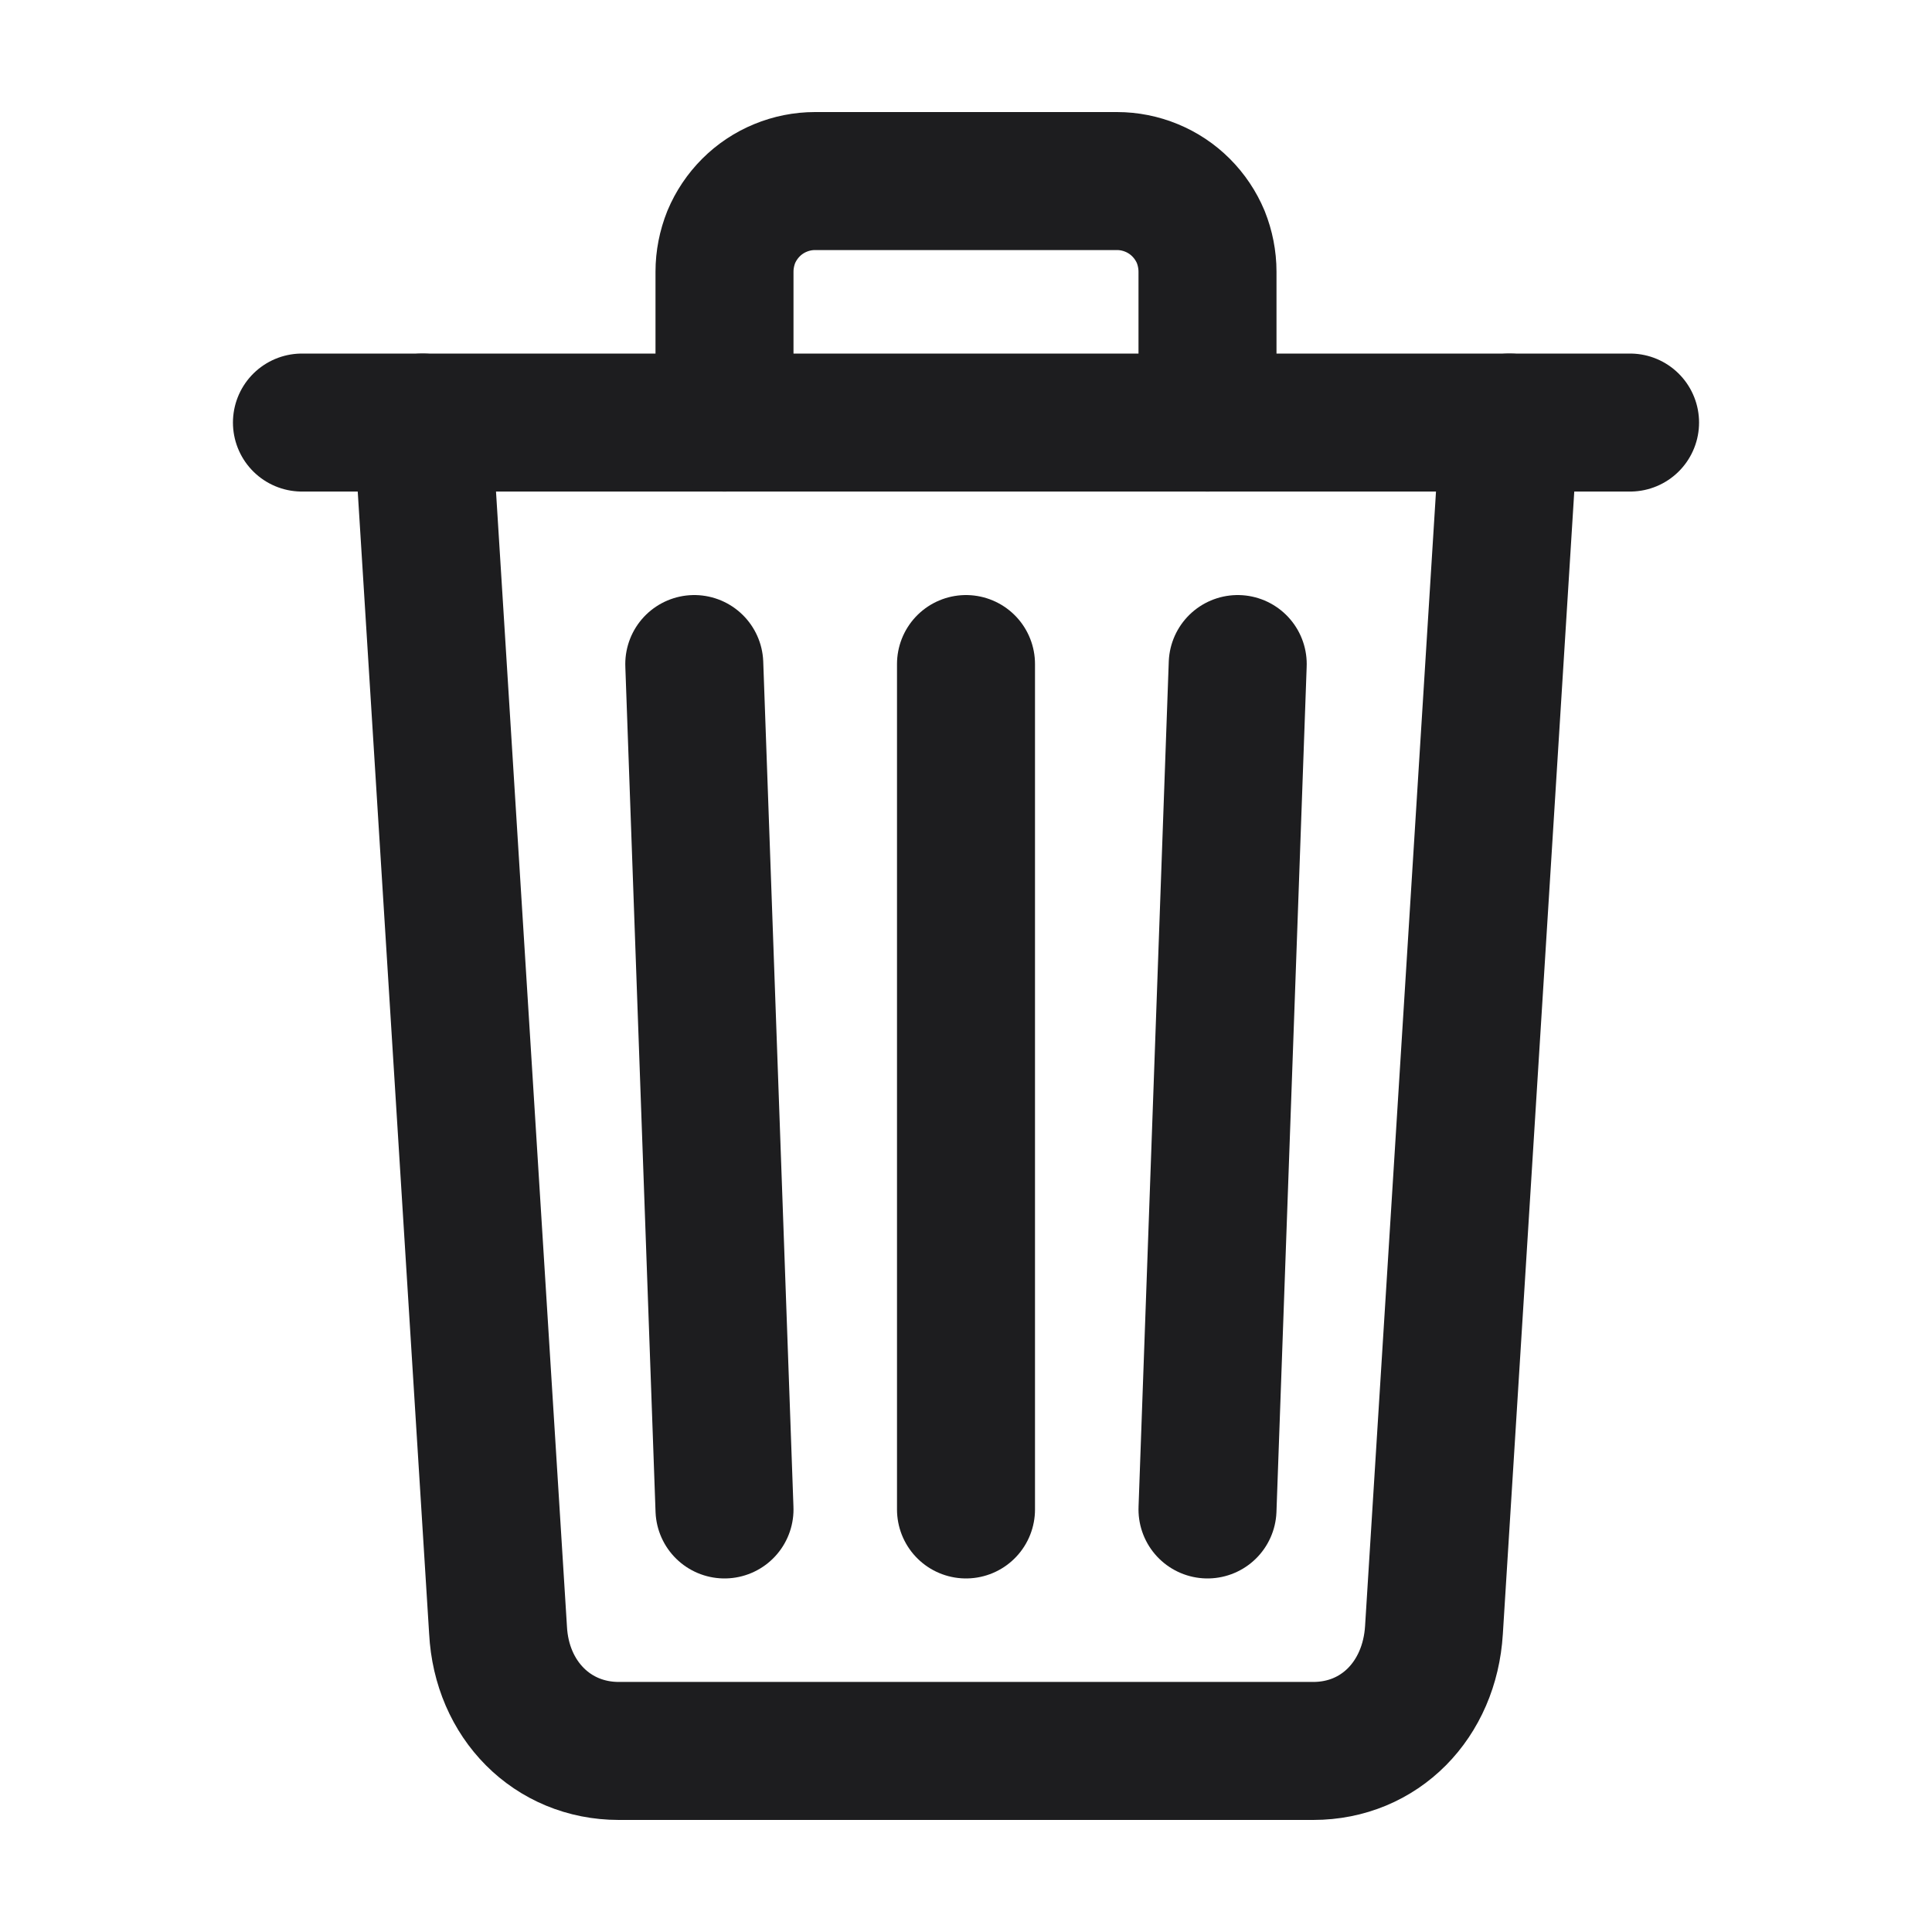
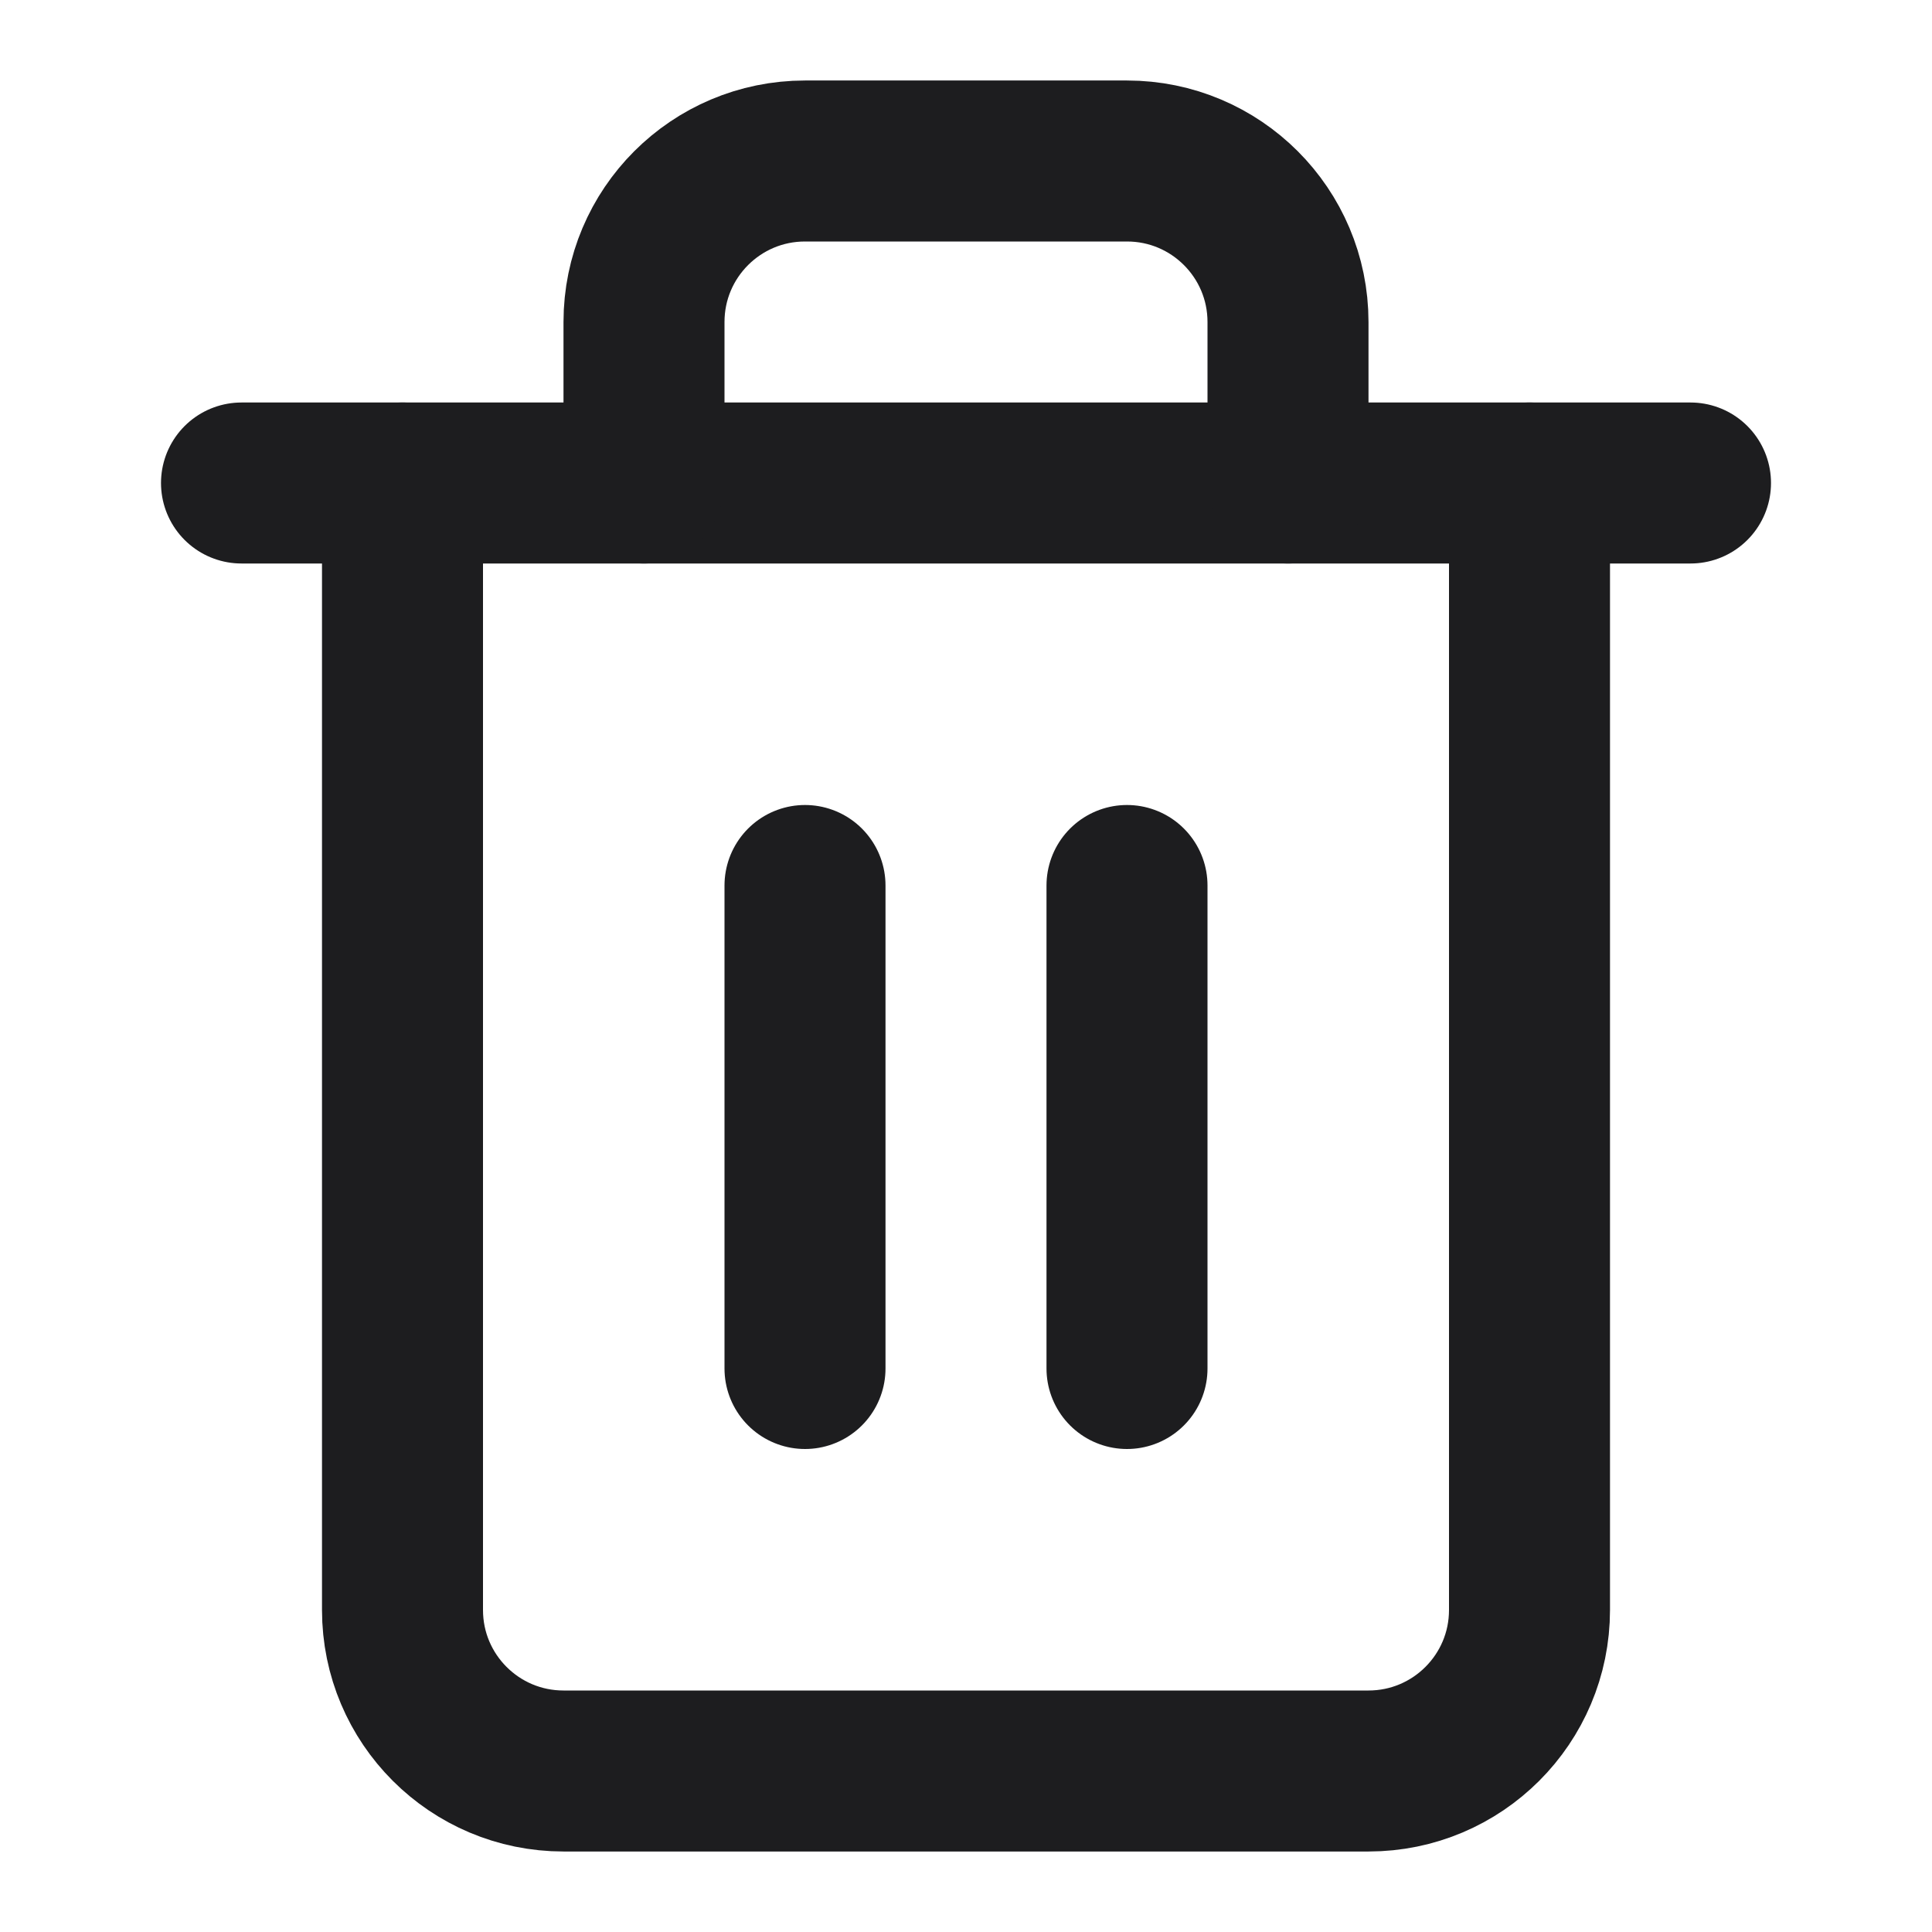
- <svg xmlns="http://www.w3.org/2000/svg" width="14" height="14" viewBox="0 0 14 14" fill="none">
-   <path d="M3.062 3.062L3.609 11.812C3.635 12.318 4.003 12.688 4.484 12.688H9.516C9.999 12.688 10.36 12.318 10.391 11.812L10.938 3.062" stroke="#1D1D1F" stroke-linecap="round" stroke-linejoin="round" />
-   <path d="M2.188 3.062H11.812H2.188Z" fill="#1D1D1F" />
-   <path d="M2.188 3.062H11.812" stroke="#1D1D1F" stroke-miterlimit="10" stroke-linecap="round" />
-   <path d="M5.25 3.062V1.969C5.25 1.883 5.267 1.797 5.299 1.717C5.332 1.638 5.381 1.565 5.442 1.504C5.503 1.443 5.575 1.395 5.655 1.362C5.735 1.329 5.82 1.312 5.906 1.312H8.094C8.18 1.312 8.265 1.329 8.345 1.362C8.425 1.395 8.497 1.443 8.558 1.504C8.619 1.565 8.668 1.638 8.701 1.717C8.733 1.797 8.75 1.883 8.75 1.969V3.062M7 4.812V10.938M5.031 4.812L5.25 10.938M8.969 4.812L8.75 10.938" stroke="#1D1D1F" stroke-linecap="round" stroke-linejoin="round" />
+ <svg xmlns="http://www.w3.org/2000/svg" width="24" height="24" viewBox="0 0 24 24" fill="none" stroke="#1d1d1f" stroke-width="2" stroke-linecap="round" stroke-linejoin="round" class="feather feather-trash-2">
+   <polyline points="3 6 5 6 21 6" />
+   <path d="M19 6v14a2 2 0 0 1-2 2H7a2 2 0 0 1-2-2V6m3 0V4a2 2 0 0 1 2-2h4a2 2 0 0 1 2 2v2" />
+   <line x1="10" y1="11" x2="10" y2="17" />
+   <line x1="14" y1="11" x2="14" y2="17" />
</svg>
